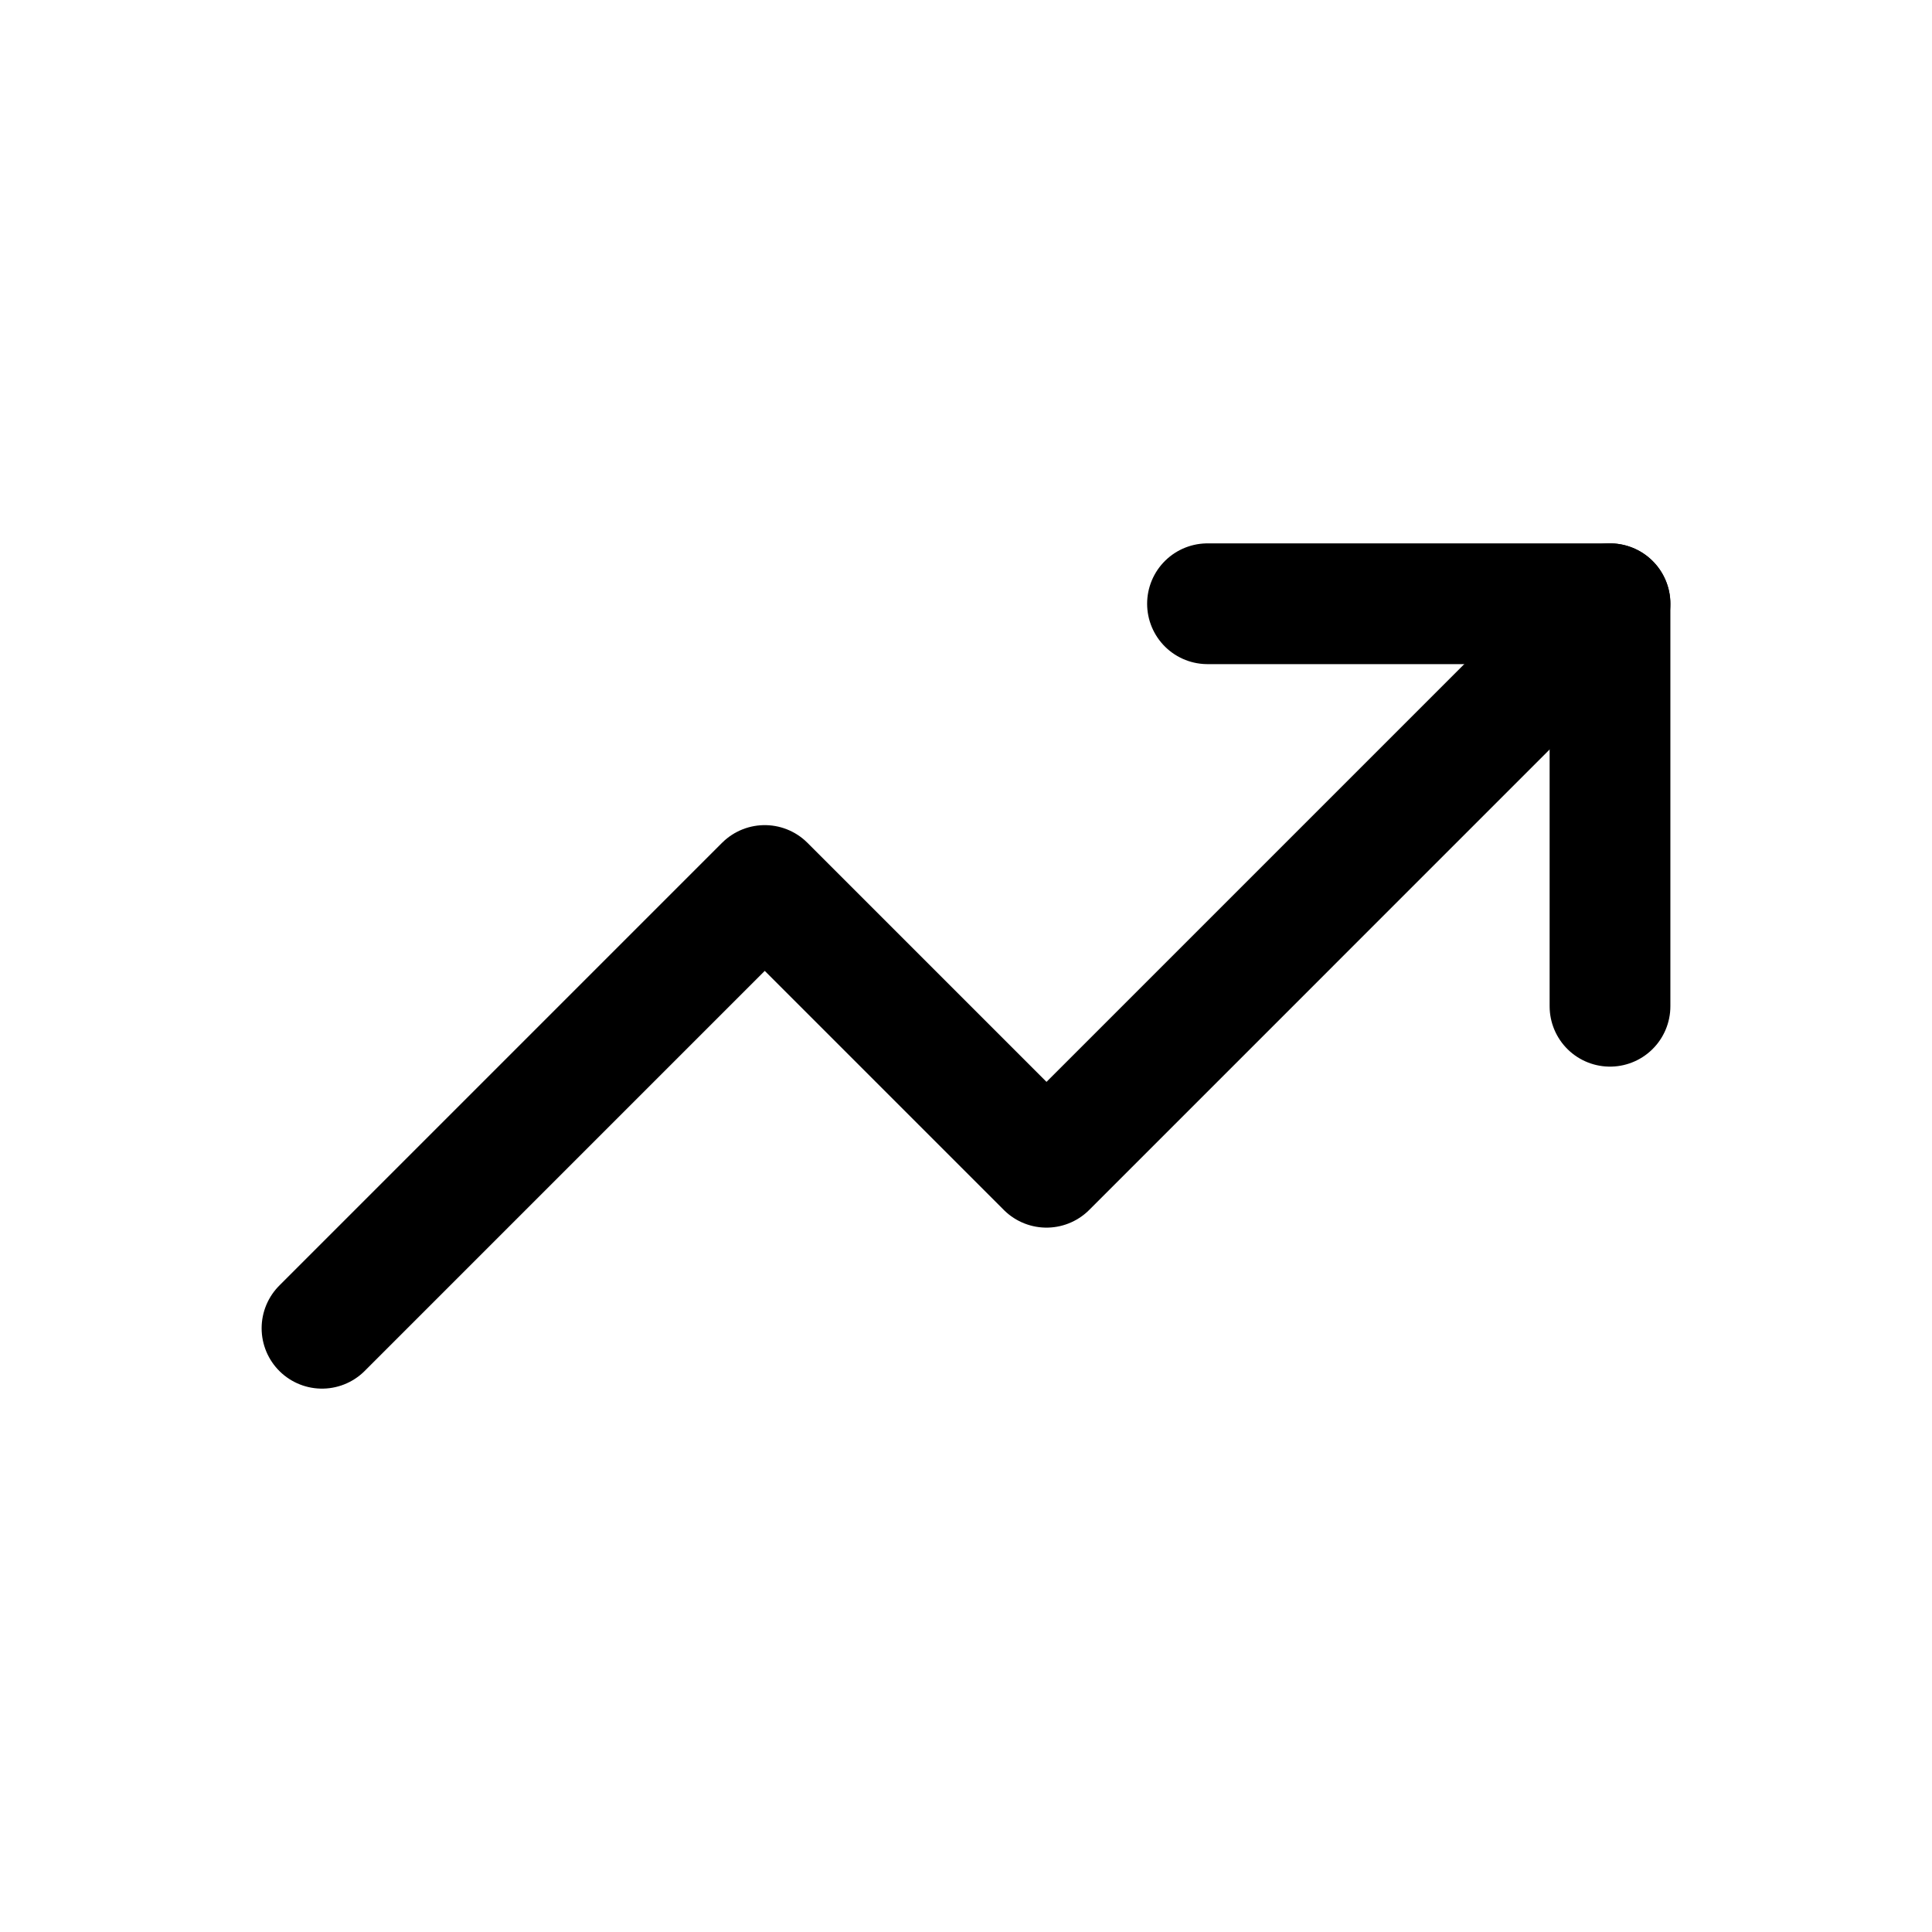
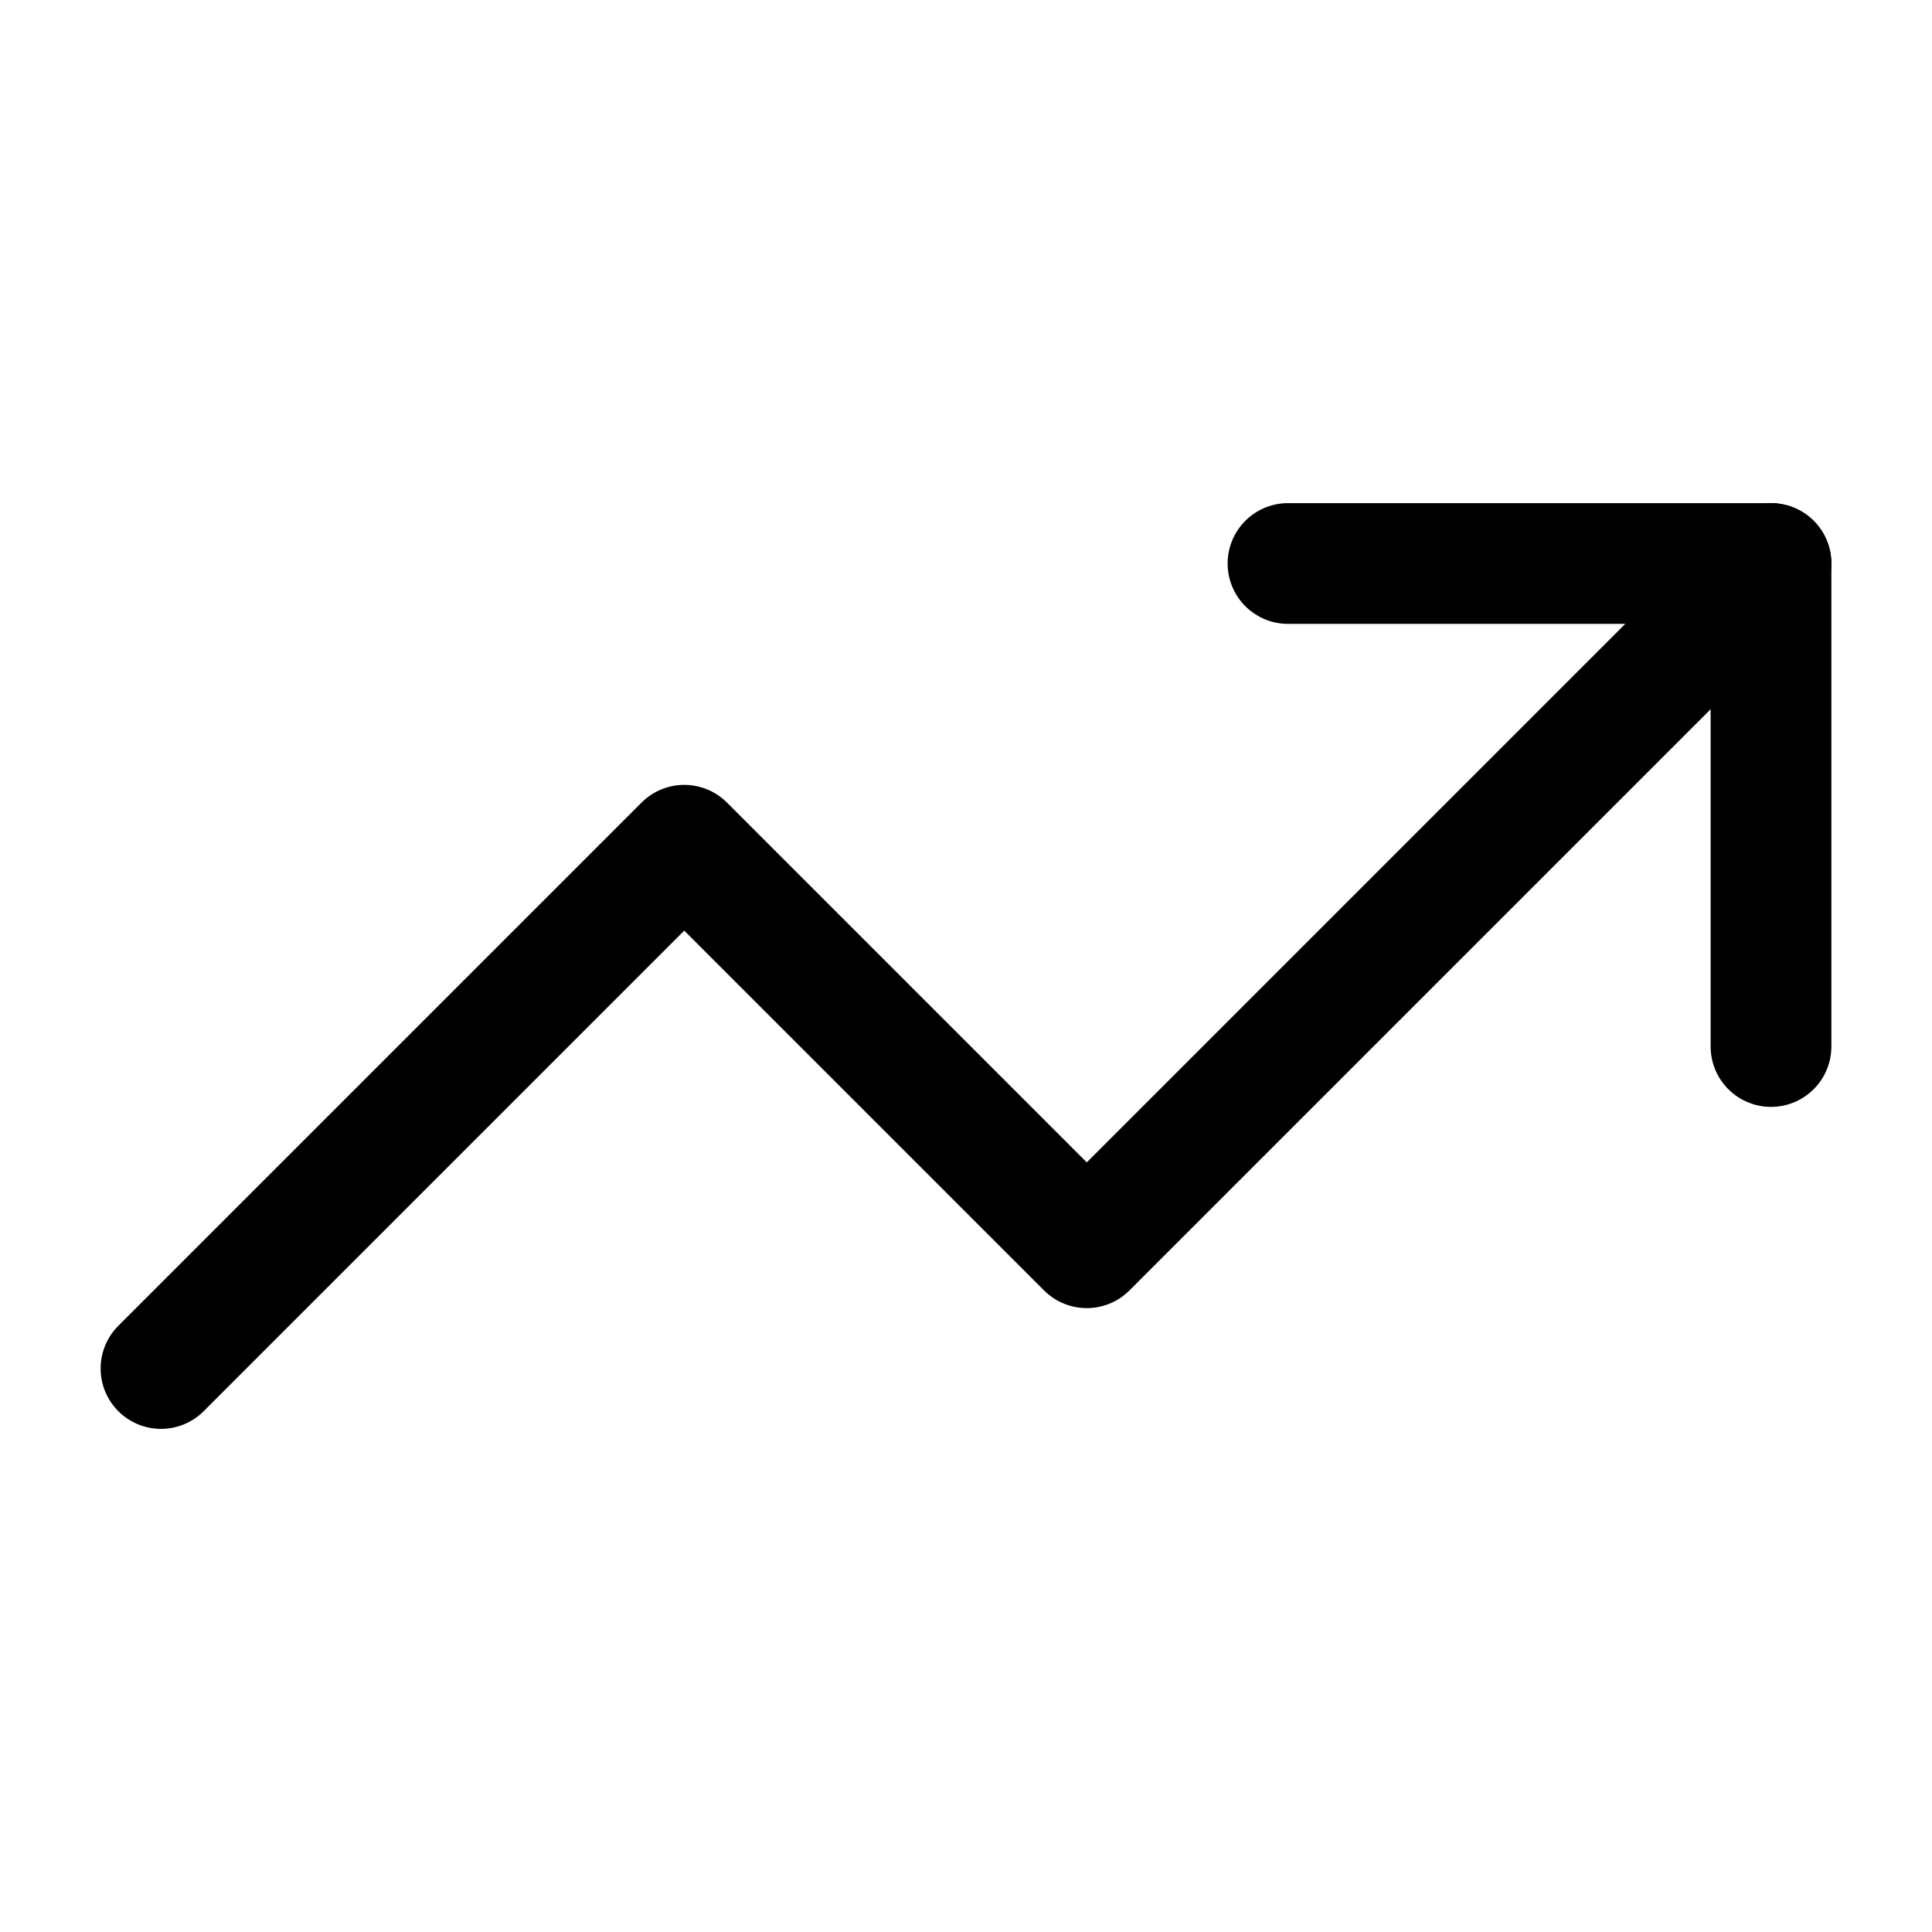
<svg xmlns="http://www.w3.org/2000/svg" width="20" height="20" viewBox="0 0 24 24" fill="none" stroke="currentColor" stroke-width="1.5" stroke-linecap="round" stroke-linejoin="round">
-   <path d="M4 16.5L9.5 11L13 14.5L20 7.5" />
-   <path d="M15 7.5H20V12.5" />
+   <path d="M16 7h6v6" />
+   <path d="m22 7-8.5 8.5-5-5L2 17" />
</svg>
